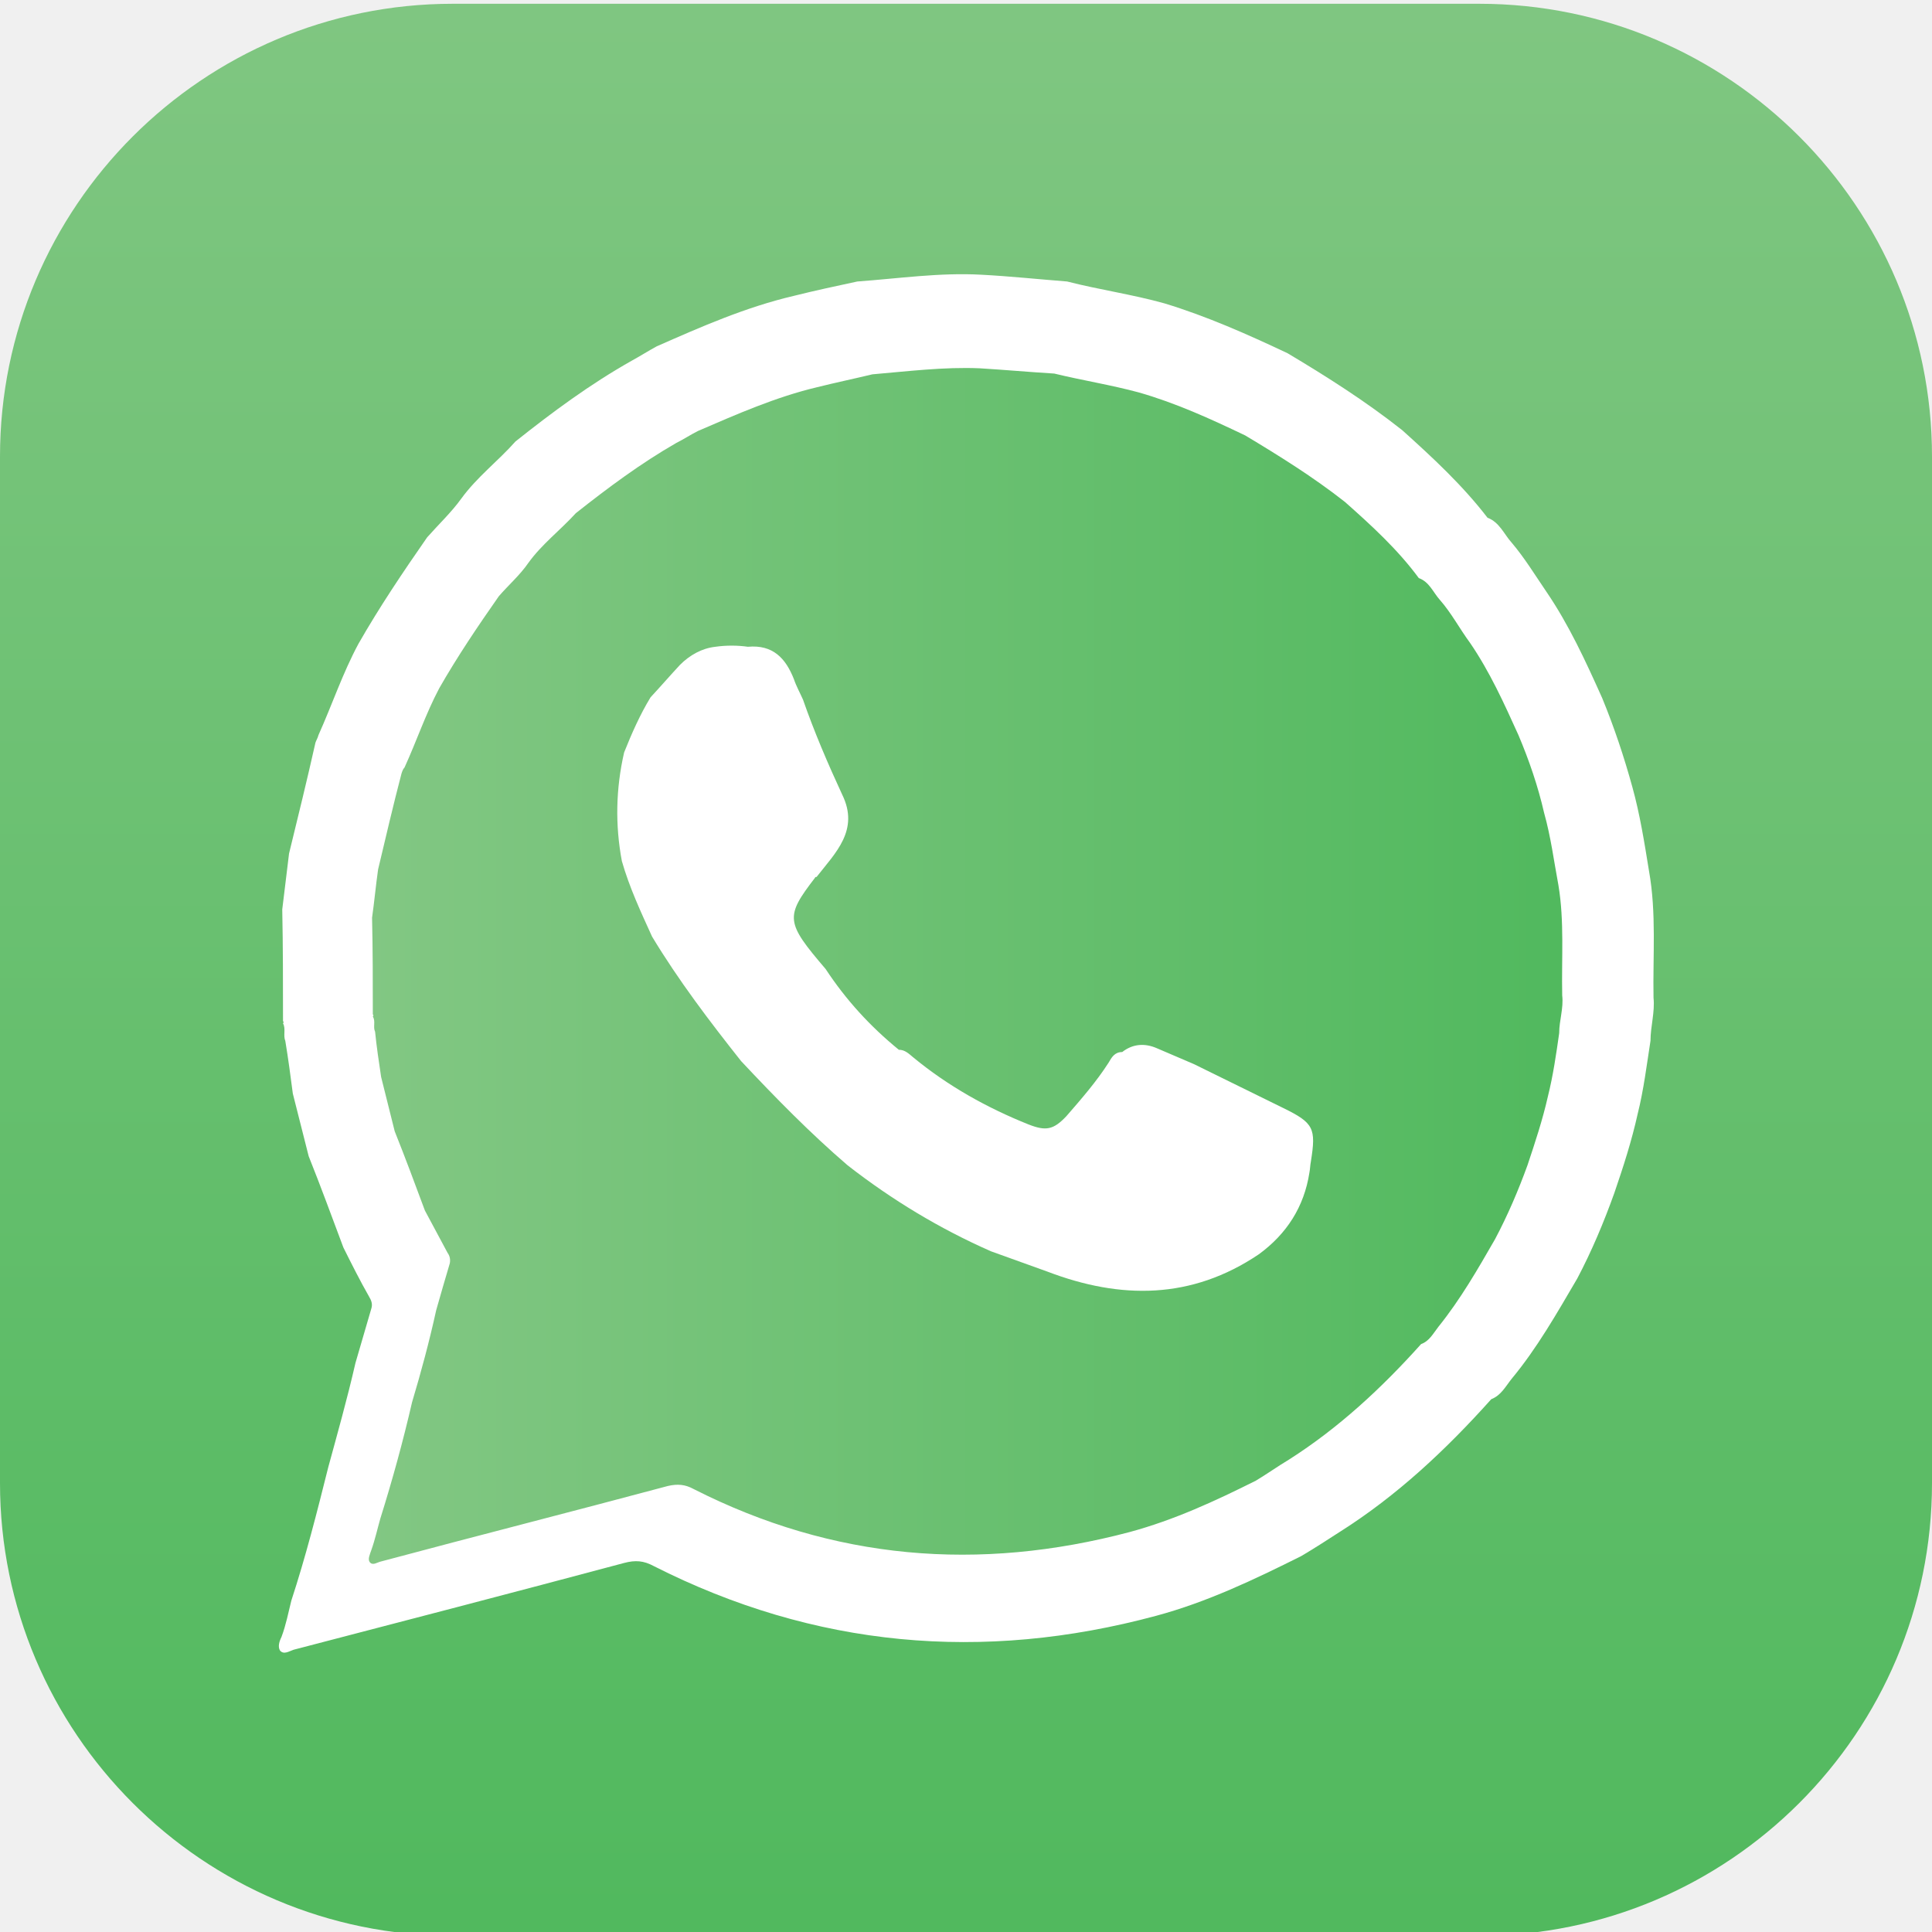
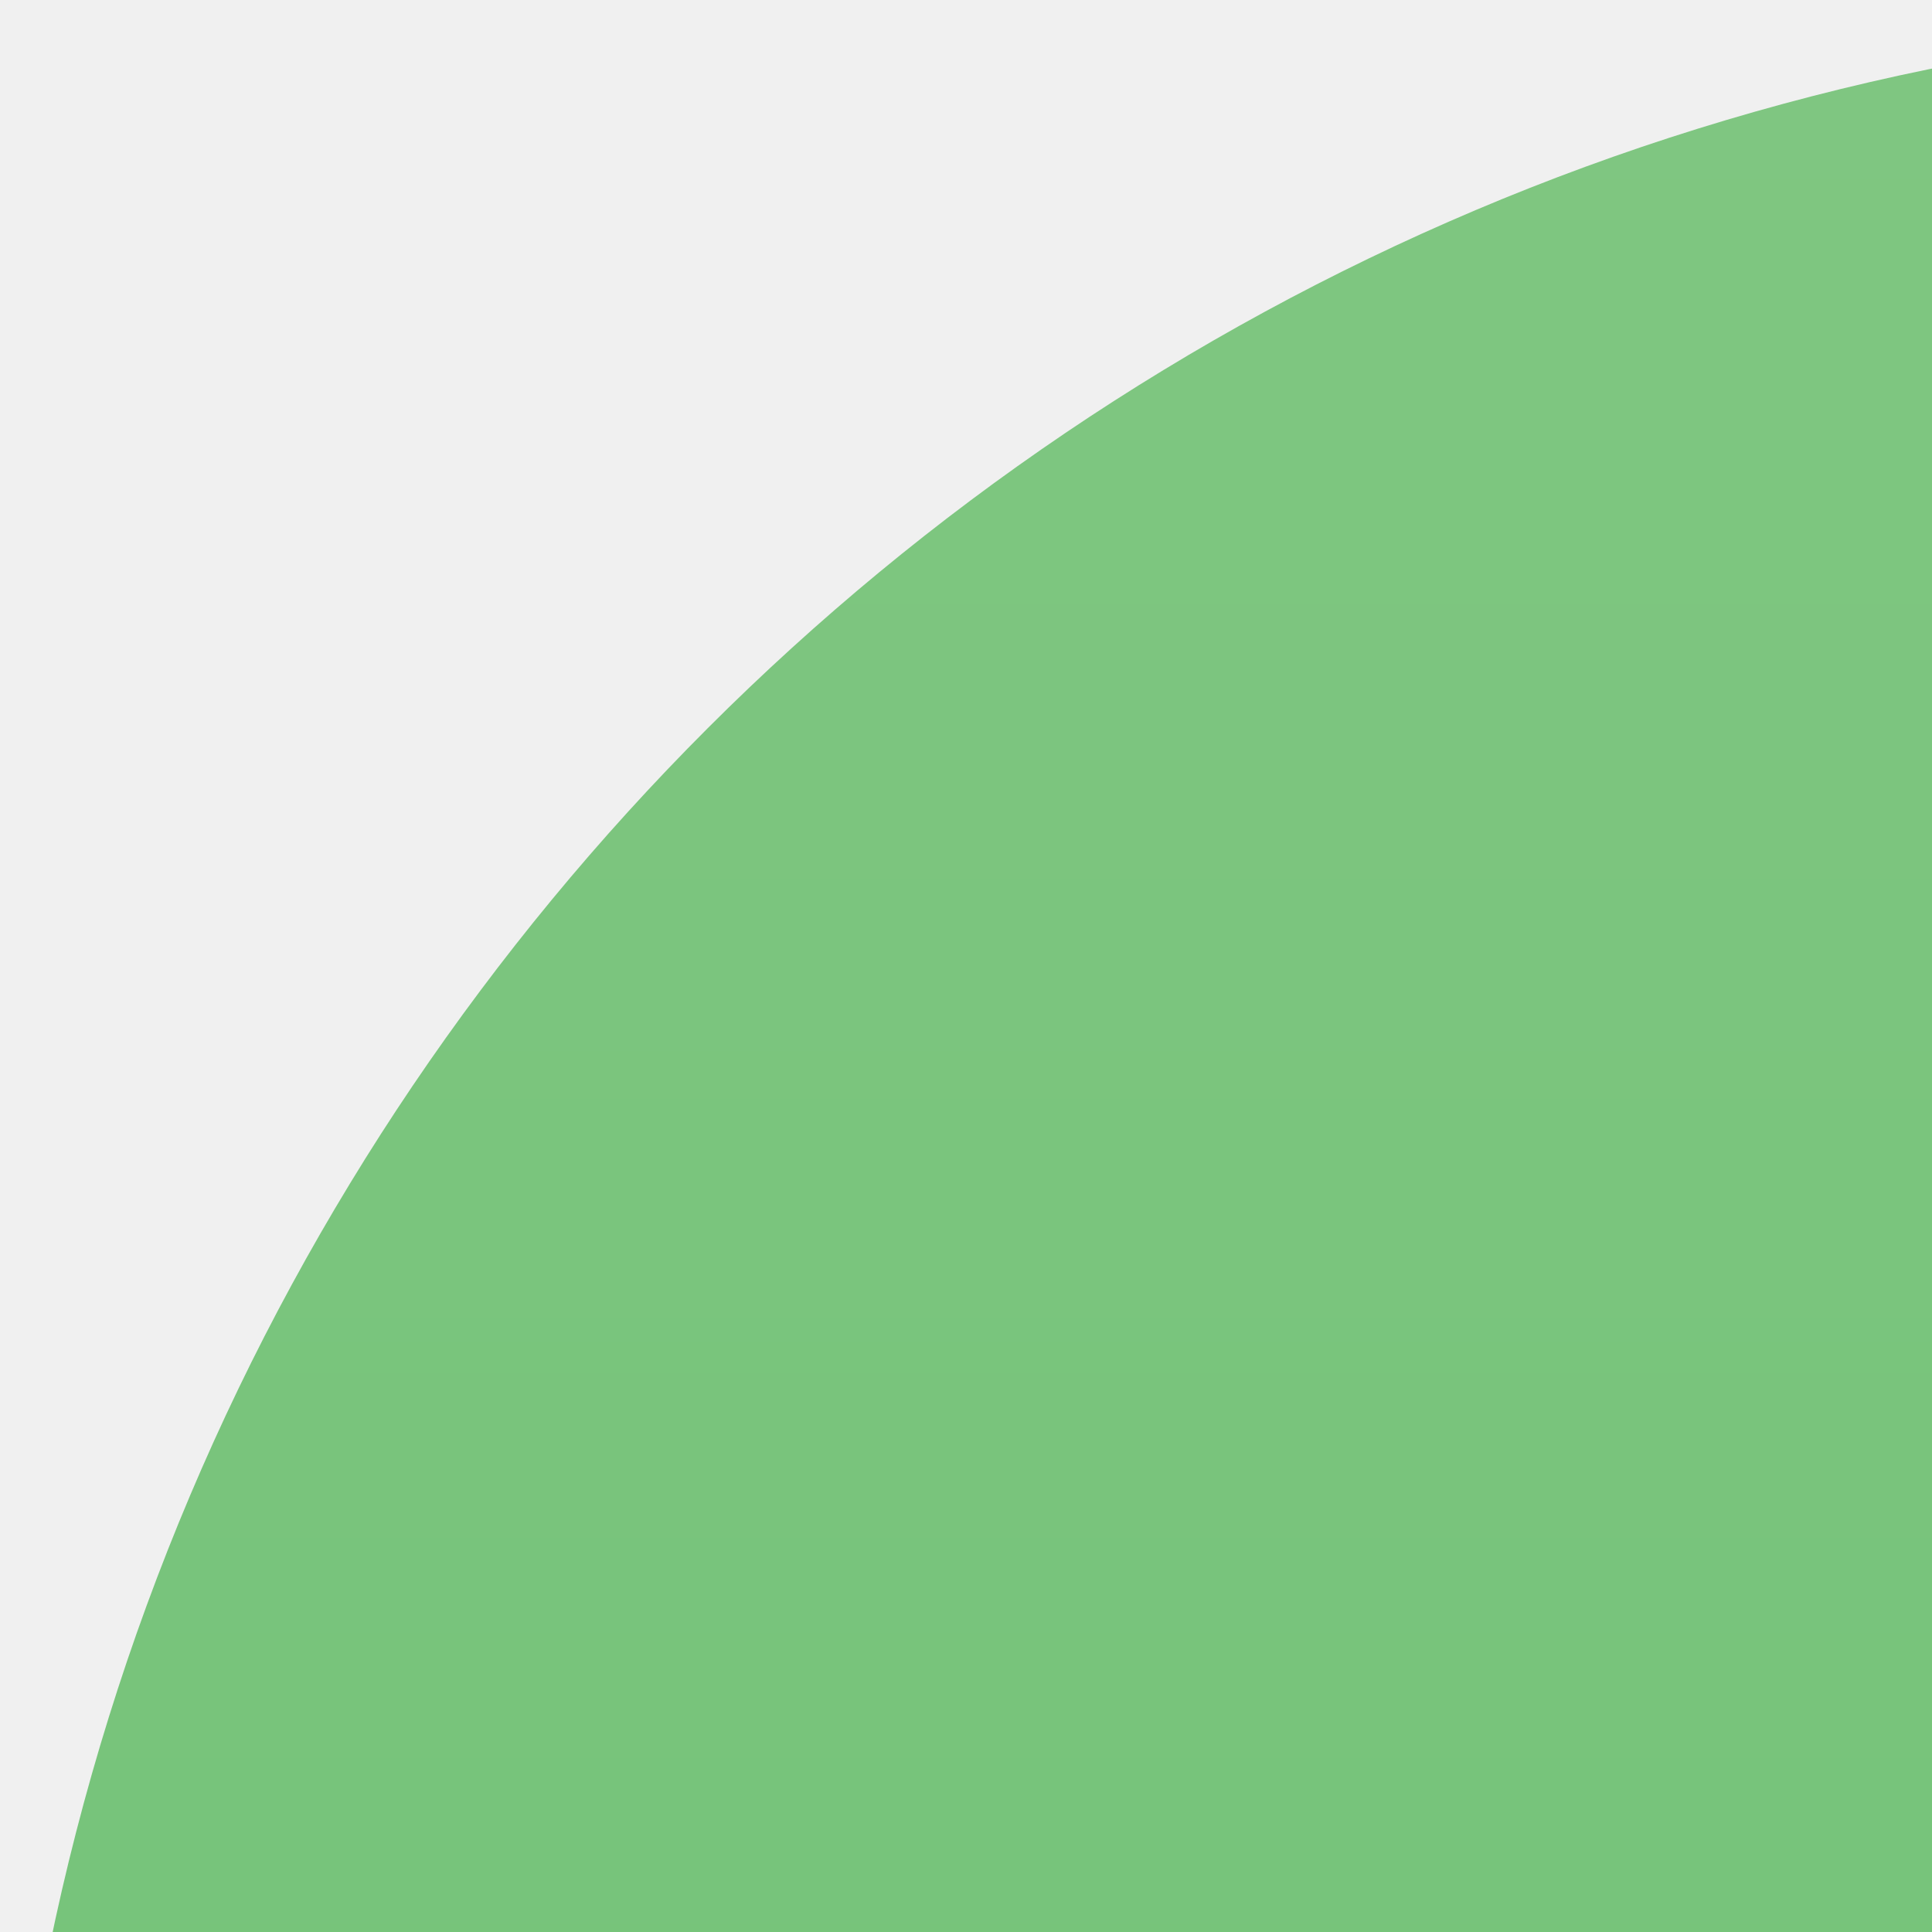
- <svg xmlns="http://www.w3.org/2000/svg" width="48" height="48" version="1.0" id="Layer_1" x="0px" y="0px" viewBox="0 0 256 256" enable-background="new 0 0 256 256">
+ <svg xmlns="http://www.w3.org/2000/svg" width="48" height="48" version="1.0" id="Layer_1" x="0px" y="0px" viewBox="0 0 48 48" enable-background="new 0 0 48 48">
  <linearGradient id="SVGID_1_" gradientUnits="userSpaceOnUse" x1="128" y1="-13.62" x2="128" y2="253.707">
    <stop offset="0" style="stop-color:#82C783" />
    <stop offset="1" style="stop-color:#51B95E" />
  </linearGradient>
  <path fill="url(#SVGID_1_)" d="M60,0.5h136c33.1,0,60,26.9,60,60v136c0,33.1-26.9,60-60,60H60c-33.1,0-60-26.9-60-60v-136  C0,27.4,26.9,0.5,60,0.5z" />
  <path fill="#FFFFFF" d="M47.1,180.6c0.7-2.4,1.4-4.8,2.1-7.2c0.2-0.6,0-1.1-0.3-1.6c-1.2-2.1-2.3-4.3-3.4-6.5c-1.5-4-3-8.1-4.6-12.1  c-0.7-2.8-1.4-5.5-2.1-8.3c-0.3-2.3-0.6-4.6-1-7c-0.3-0.7,0.1-1.6-0.3-2.3c0.1-0.1,0.1-0.2,0-0.3c0-4.9,0-9.9-0.1-14.8  c0.3-2.5,0.6-4.9,0.9-7.4c1.2-4.9,2.4-9.8,3.5-14.7c0.1-0.3,0.3-0.6,0.4-1c1.8-4,3.2-8.2,5.3-12.1c2.8-4.9,5.9-9.5,9.1-14.1  c1.5-1.7,3.2-3.3,4.5-5.1c2.1-2.9,4.9-5,7.2-7.6c4.9-3.9,9.9-7.6,15.4-10.7c1.1-0.6,2.2-1.3,3.3-1.9c5.9-2.6,11.8-5.2,18.2-6.7  c2.8-0.7,5.6-1.3,8.4-1.9c5.5-0.4,10.9-1.2,16.4-0.9c3.8,0.2,7.6,0.6,11.4,0.9c4.3,1.1,8.6,1.7,12.9,2.9c5.6,1.7,11,4.1,16.3,6.6  c5.2,3.1,10.4,6.4,15.2,10.2c4,3.6,8,7.3,11.3,11.6c1.6,0.6,2.2,2.2,3.2,3.3c1.7,2,3.1,4.3,4.6,6.5c3,4.4,5.2,9.2,7.4,14.1  c1.6,3.9,2.9,7.8,4,11.8c1,3.6,1.6,7.4,2.2,11.1c1,5.6,0.5,11.2,0.6,16.8c0.2,1.9-0.4,3.8-0.4,5.7c-0.5,3.2-0.9,6.5-1.7,9.7  c-0.8,3.6-1.9,7-3.1,10.5c-1.4,3.9-3,7.7-4.9,11.3c-2.7,4.6-5.3,9.2-8.7,13.3c-0.8,1-1.4,2.2-2.7,2.7c-6,6.7-12.5,12.8-20.1,17.6  c-1.7,1.1-3.4,2.2-5.1,3.2c-6.2,3.1-12.5,6.1-19.2,7.9c-23,6.2-45.3,4.2-66.6-6.6c-1.3-0.7-2.4-0.8-3.9-0.4  c-14.6,3.9-29.2,7.7-43.8,11.5c-0.6,0.2-1.3,0.7-1.8,0.1c-0.3-0.5-0.1-1.2,0.2-1.8c0.6-1.6,0.9-3.2,1.3-4.8  c1.9-5.8,3.4-11.7,4.9-17.7C44.7,190,46,185.4,47.1,180.6z" />
  <linearGradient id="SVGID_00000044856895092891727910000006253193123389690011_" gradientUnits="userSpaceOnUse" x1="48.824" y1="127.96" x2="207" y2="127.96">
    <stop offset="0" style="stop-color:#82C783" />
    <stop offset="1" style="stop-color:#51B95E" />
  </linearGradient>
  <path fill="url(#SVGID_00000044856895092891727910000006253193123389690011_)" d="M57.8,173.6c0.6-2.1,1.2-4.2,1.8-6.2  c0.1-0.5,0-1-0.3-1.4c-1-1.9-2-3.7-3-5.6c-1.3-3.5-2.6-7-4-10.5c-0.6-2.4-1.2-4.8-1.8-7.2c-0.3-2-0.6-4-0.8-6  c-0.3-0.6,0.1-1.4-0.3-2c0.1-0.1,0.1-0.2,0-0.3c0-4.3,0-8.5-0.1-12.8c0.3-2.1,0.5-4.3,0.8-6.4c1-4.2,2-8.5,3.1-12.7  c0.1-0.3,0.2-0.6,0.4-0.8c1.6-3.5,2.8-7.1,4.6-10.5c2.4-4.2,5.1-8.2,7.9-12.2c1.3-1.5,2.8-2.8,3.9-4.4c1.8-2.5,4.2-4.3,6.3-6.6  c4.3-3.4,8.6-6.6,13.3-9.3c1-0.5,1.9-1.1,2.9-1.6c5.1-2.2,10.3-4.5,15.8-5.8c2.4-0.6,4.8-1.1,7.3-1.7c4.7-0.4,9.5-1,14.2-0.8  c3.3,0.2,6.6,0.5,9.9,0.7c3.7,0.9,7.5,1.5,11.2,2.5c4.9,1.4,9.5,3.5,14.1,5.7c4.5,2.7,9,5.5,13.2,8.8c3.5,3.1,7,6.3,9.8,10.1  c1.4,0.5,1.9,1.9,2.8,2.9c1.5,1.7,2.6,3.8,4,5.7c2.6,3.8,4.5,8,6.4,12.2c1.4,3.3,2.6,6.8,3.4,10.3c0.9,3.2,1.3,6.4,1.9,9.6  c0.8,4.8,0.4,9.7,0.5,14.6c0.2,1.7-0.4,3.3-0.4,5c-0.4,2.8-0.8,5.6-1.5,8.4c-0.7,3.1-1.7,6.1-2.7,9.1c-1.2,3.3-2.6,6.6-4.3,9.8  c-2.3,4-4.6,8-7.5,11.6c-0.7,0.9-1.2,1.9-2.3,2.3c-5.2,5.8-10.9,11.1-17.5,15.3c-1.5,0.9-2.9,1.9-4.4,2.8  c-5.4,2.7-10.8,5.2-16.7,6.8c-20,5.3-39.3,3.7-57.8-5.7c-1.1-0.6-2.1-0.7-3.4-0.4c-12.7,3.4-25.3,6.6-38,10  c-0.5,0.1-1.1,0.6-1.5,0.1c-0.3-0.4,0-1,0.2-1.6c0.5-1.4,0.8-2.8,1.2-4.2c1.6-5.1,3-10.2,4.2-15.4C55.8,181.8,56.9,177.7,57.8,173.6  z" />
  <path fill="#FFFFFF" d="M82.7,99.7c1-2.5,2.1-5,3.5-7.3c1.3-1.4,2.6-2.9,3.9-4.3c1.3-1.3,2.9-2.2,4.7-2.4c1.4-0.2,2.9-0.2,4.3,0  c3.3-0.3,5,1.5,6.1,4.3c0.3,0.9,0.8,1.8,1.2,2.7c1.5,4.3,3.3,8.5,5.2,12.6c2.3,4.7-0.9,7.7-3.4,10.9c-0.1,0-0.2,0-0.2,0.1  c-4,5.2-3.9,5.9,1.4,12.1c2.7,4.1,5.9,7.6,9.7,10.7c0.8,0,1.3,0.5,1.9,1c4.6,3.8,9.8,6.7,15.3,8.9c2.3,0.9,3.3,0.7,5-1.1  c2-2.3,4-4.6,5.6-7.1c0.4-0.7,0.8-1.4,1.8-1.4c1.4-1.1,3-1.2,4.6-0.5c1.6,0.7,3.3,1.4,4.9,2.1c3.9,1.9,7.9,3.9,11.8,5.8  c4.1,2,4.4,2.7,3.7,7.1c-0.1,0.5-0.1,1-0.2,1.5c-0.7,4.5-3,8.1-6.7,10.8c-8.9,6-18.3,6-28,2.3c-2.5-0.9-5-1.8-7.5-2.7  c-6.8-3-13.1-6.8-19-11.4c-5-4.3-9.6-9-14.1-13.8c-4.2-5.3-8.3-10.7-11.8-16.5c-1.5-3.3-3-6.5-4-10C81.5,109.3,81.6,104.5,82.7,99.7  z" />
</svg>
